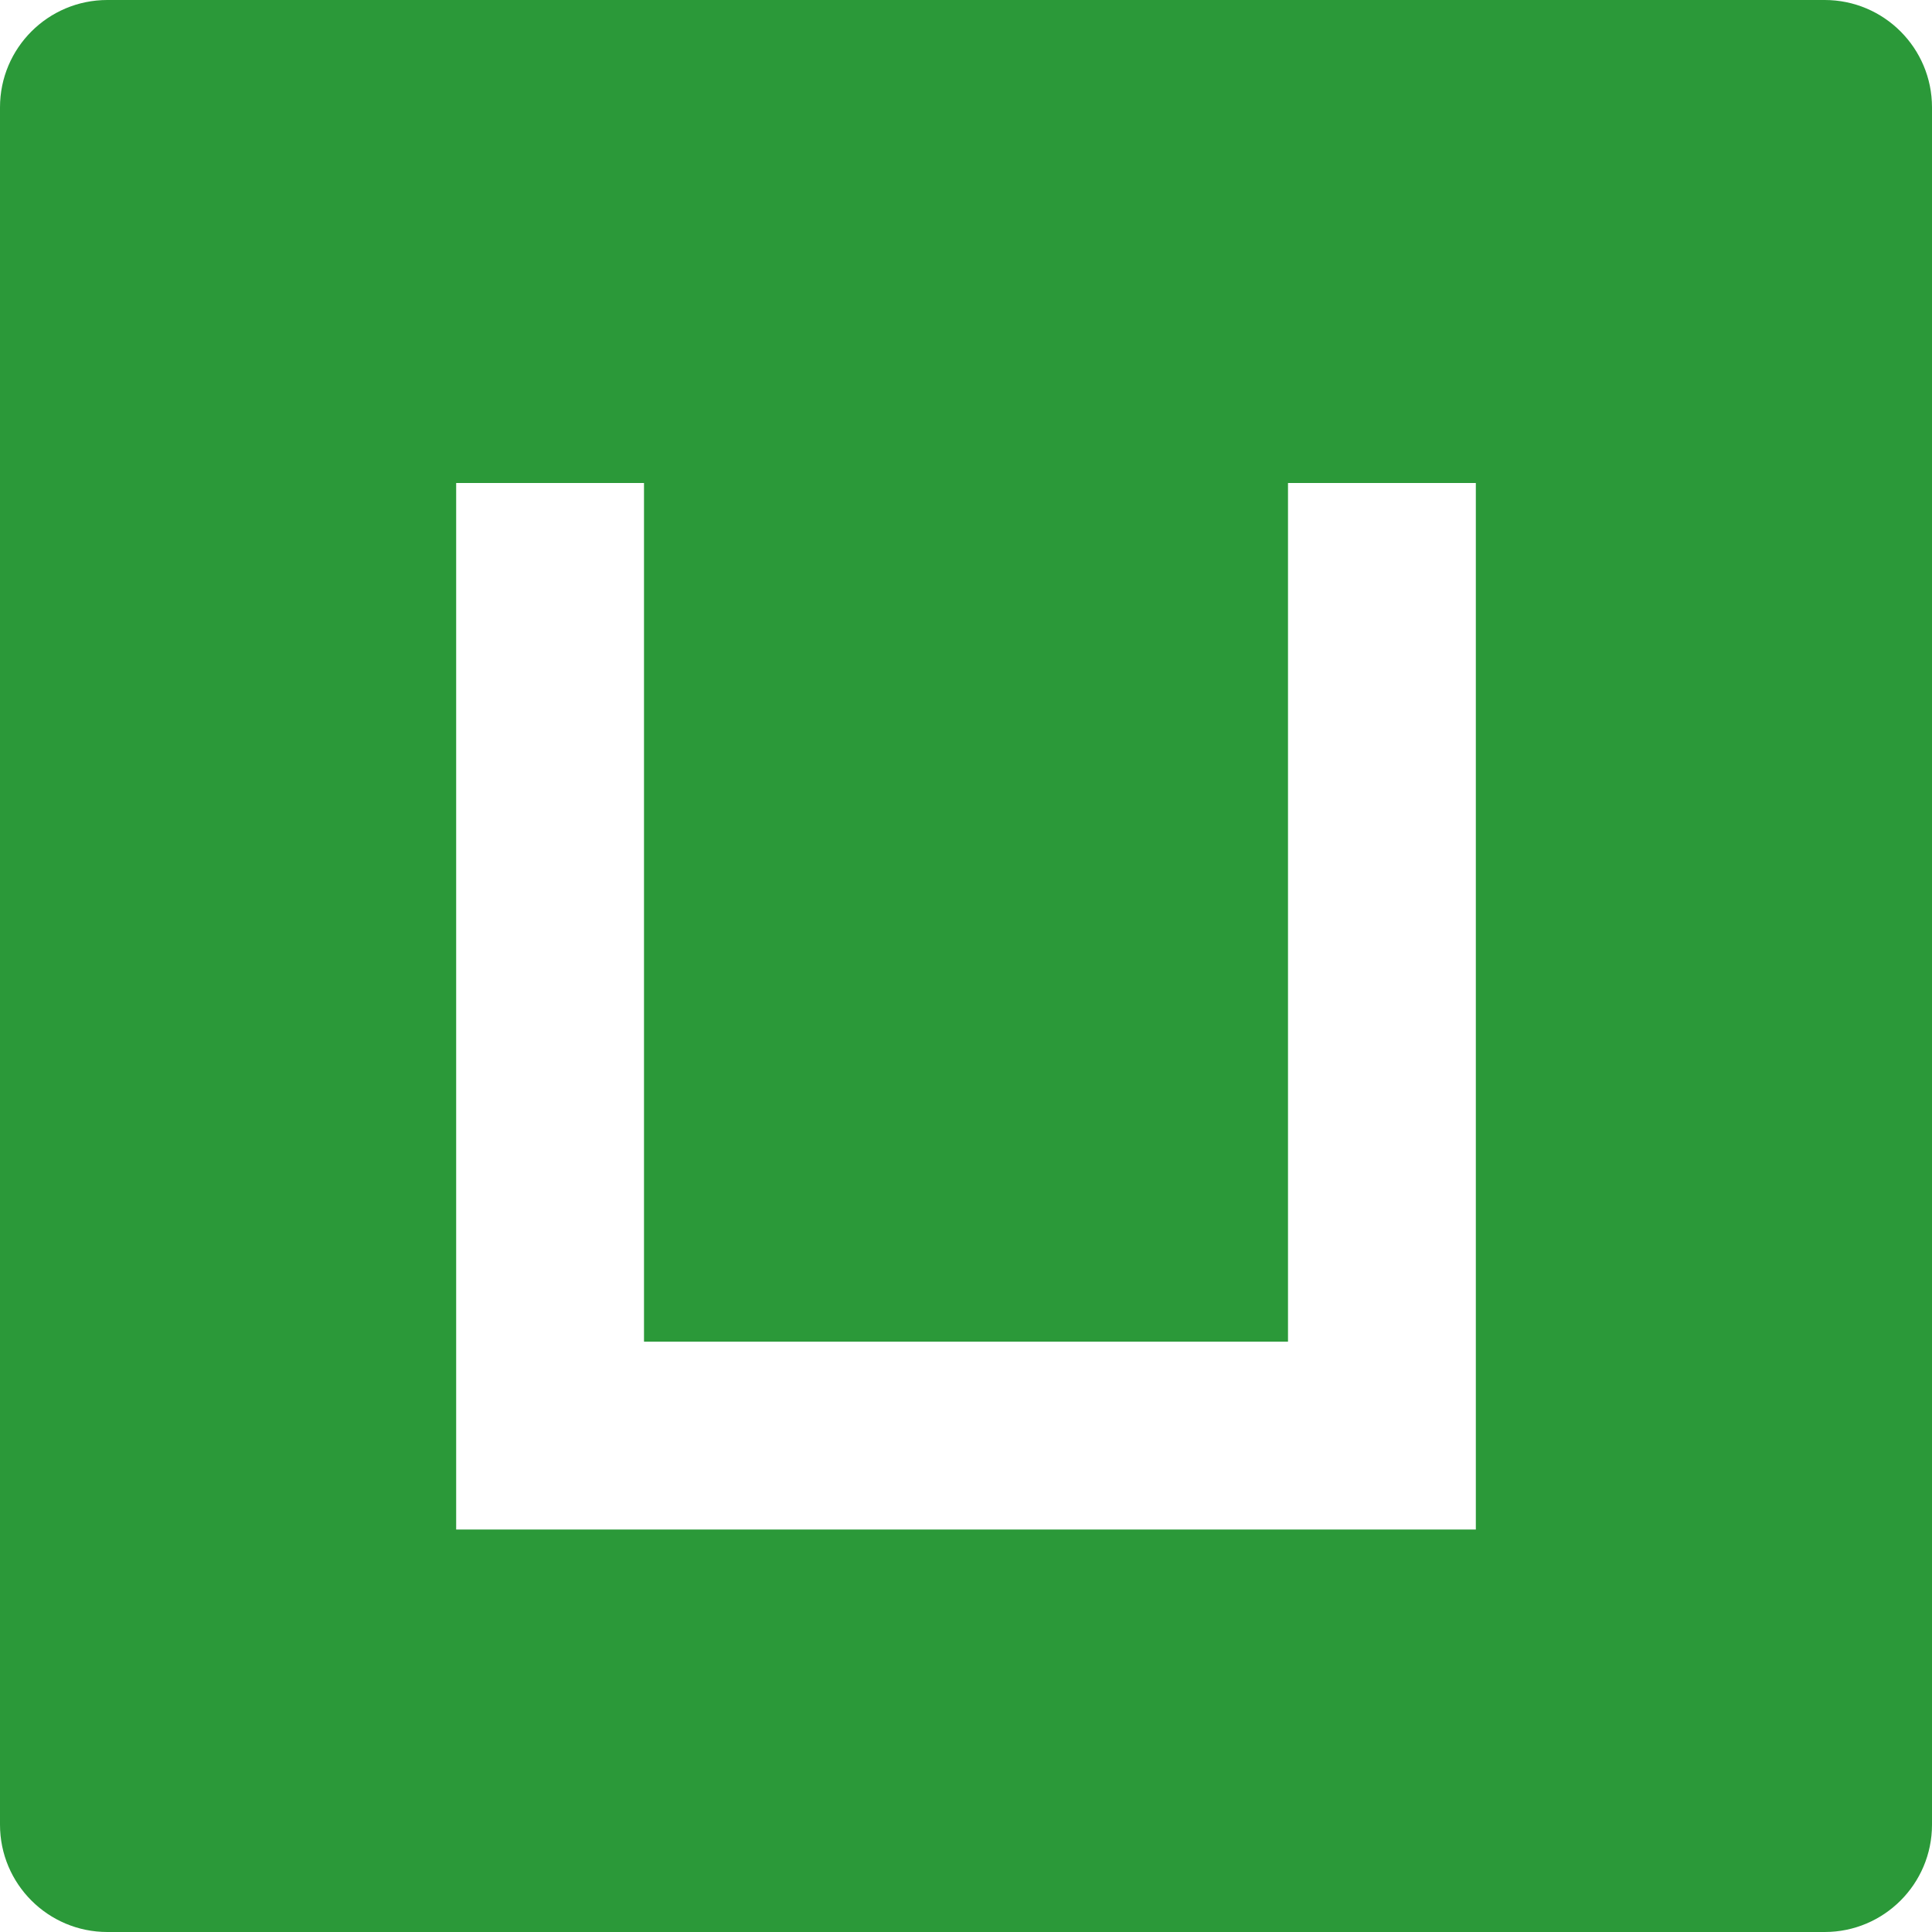
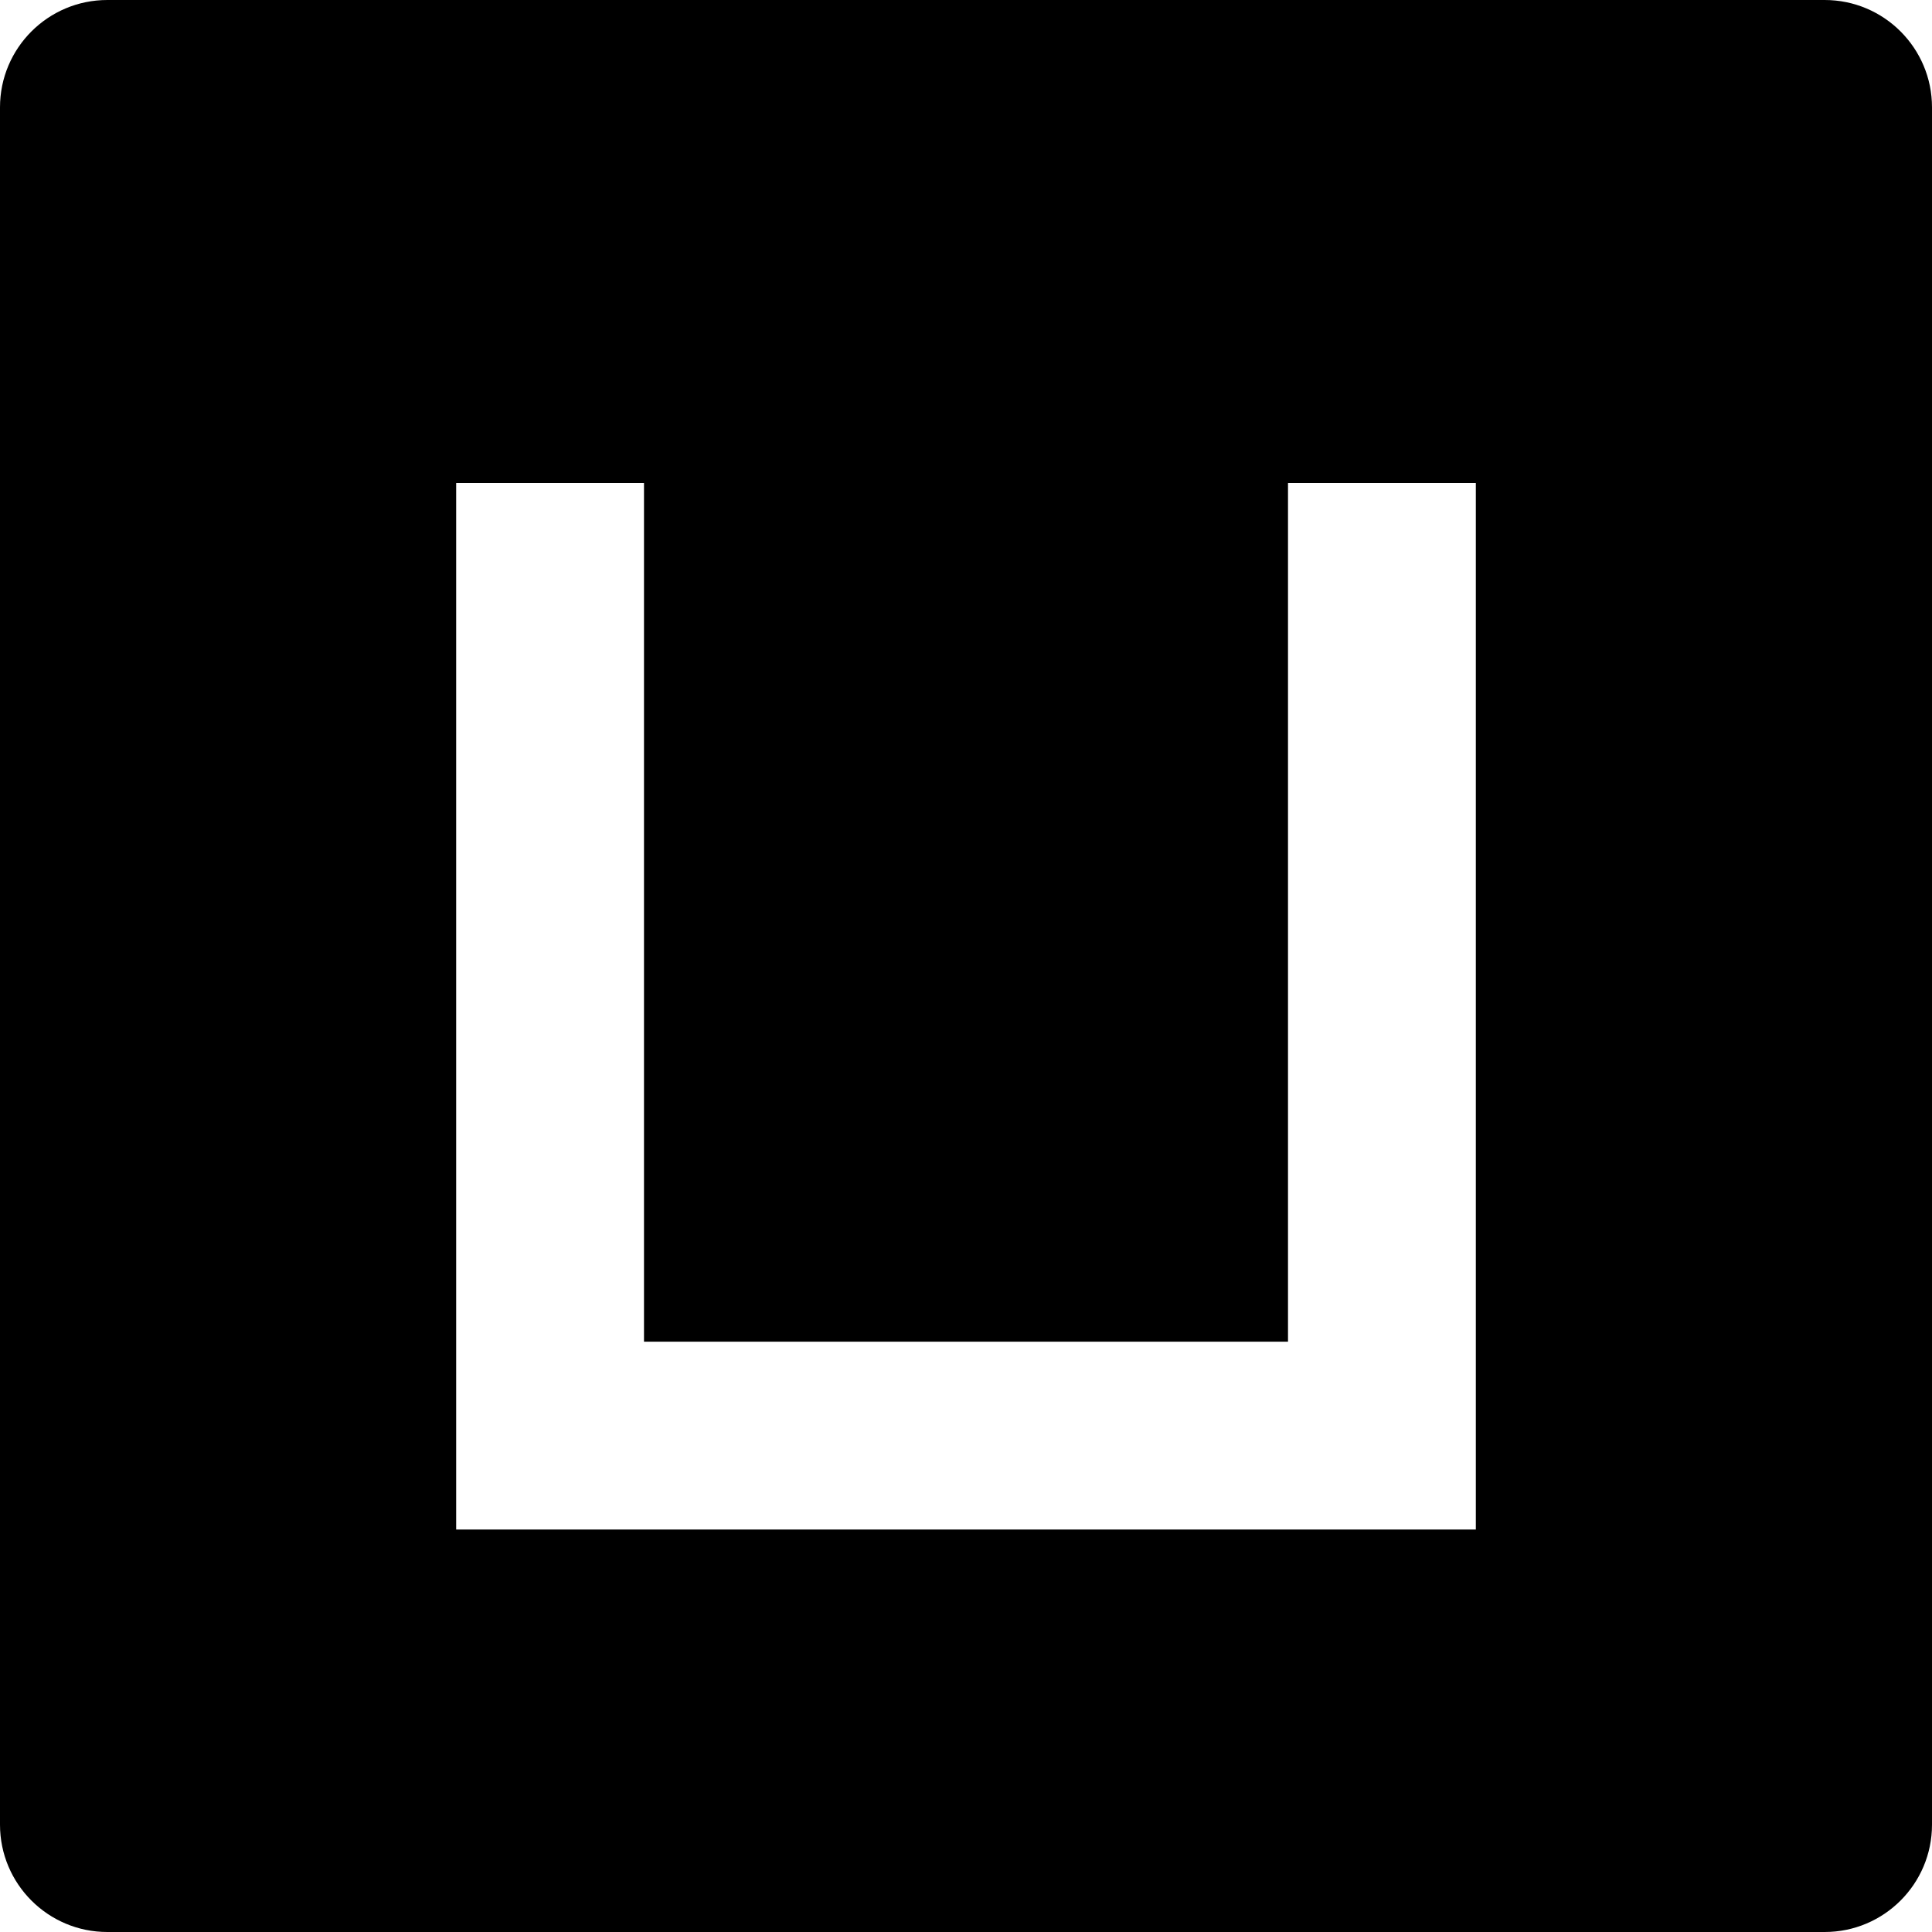
<svg xmlns="http://www.w3.org/2000/svg" width="72" height="72" viewBox="0 0 72 72">
-   <path fill="#2B9939" fill-rule="evenodd" d="M68,0 C70.209,0 72,1.791 72,4 L72,68 C72,70.209 70.209,72 68,72 L4,72 C1.791,72 0,70.209 0,68 L0,4 C0,1.791 1.791,0 4,0 L68,0 Z M24,18 L17,18 L17,57 L55,57 L55,18 L48,18 L48,50 L24,50 L24,18 Z" />
+   <path fill="currentColor" fill-rule="evenodd" d="M68,0 C70.209,0 72,1.791 72,4 L72,68 C72,70.209 70.209,72 68,72 L4,72 C1.791,72 0,70.209 0,68 L0,4 C0,1.791 1.791,0 4,0 L68,0 Z M24,18 L17,18 L17,57 L55,57 L55,18 L48,18 L48,50 L24,50 L24,18 Z" />
</svg>
